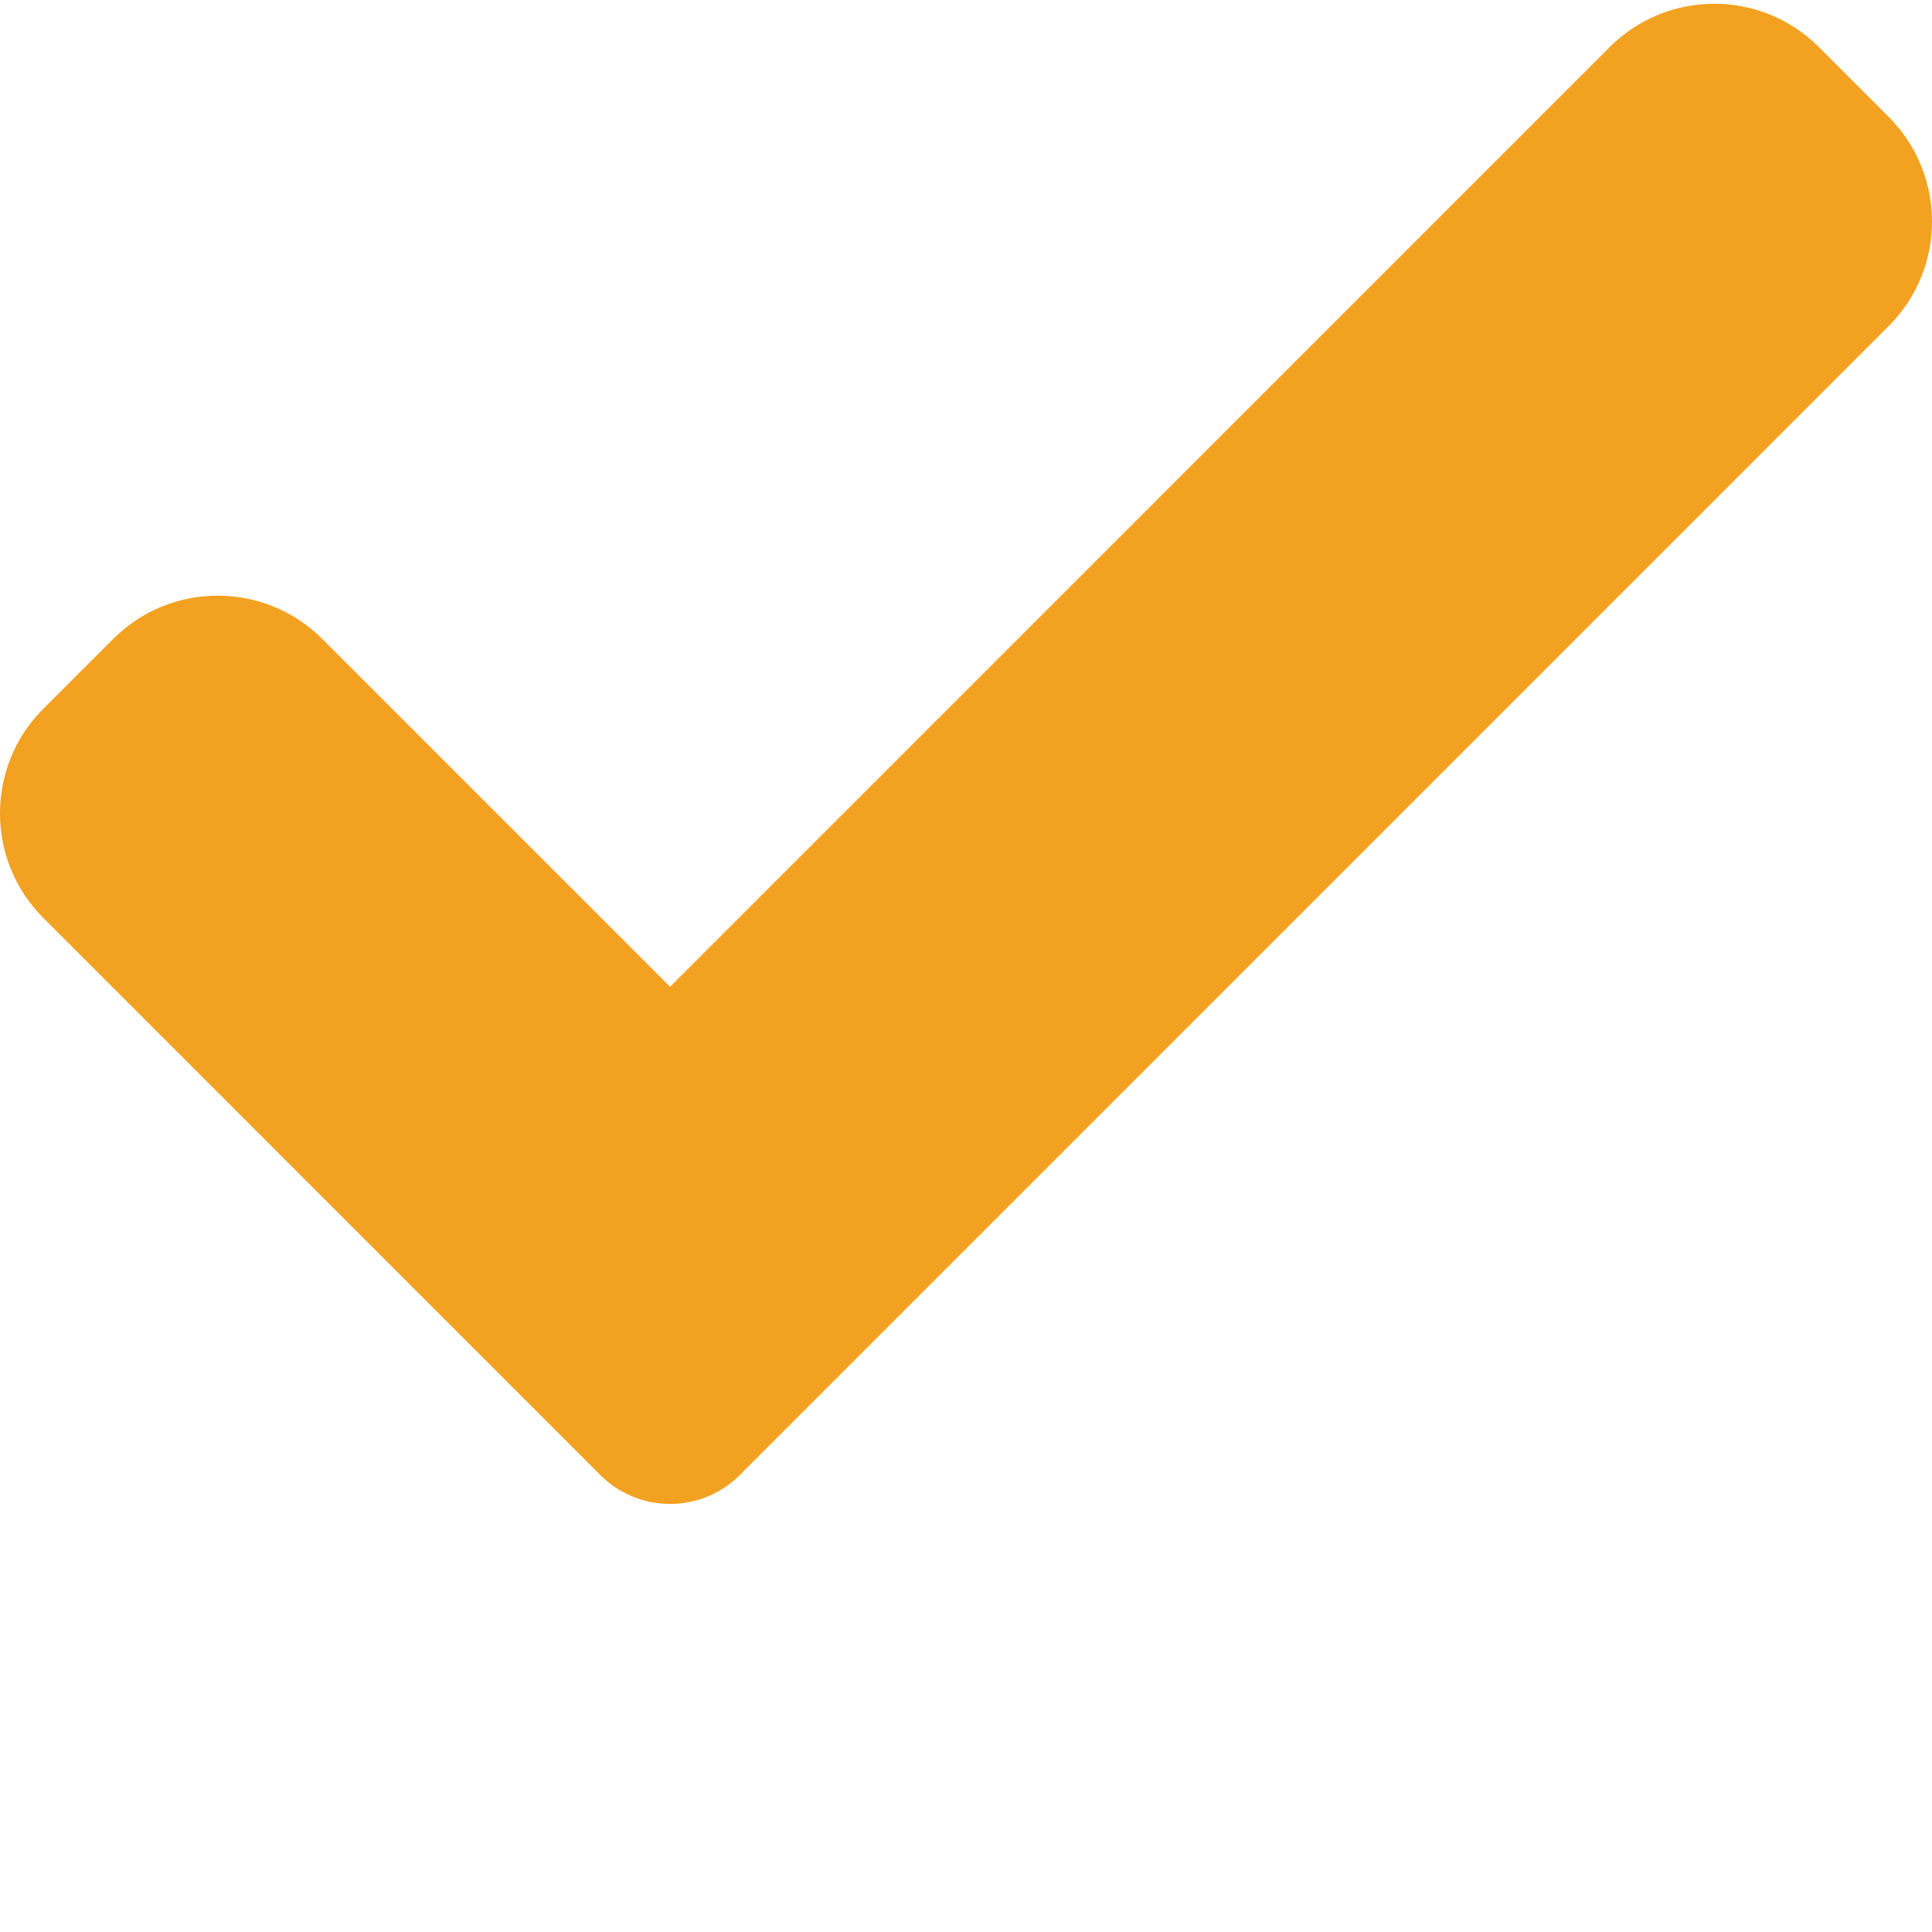
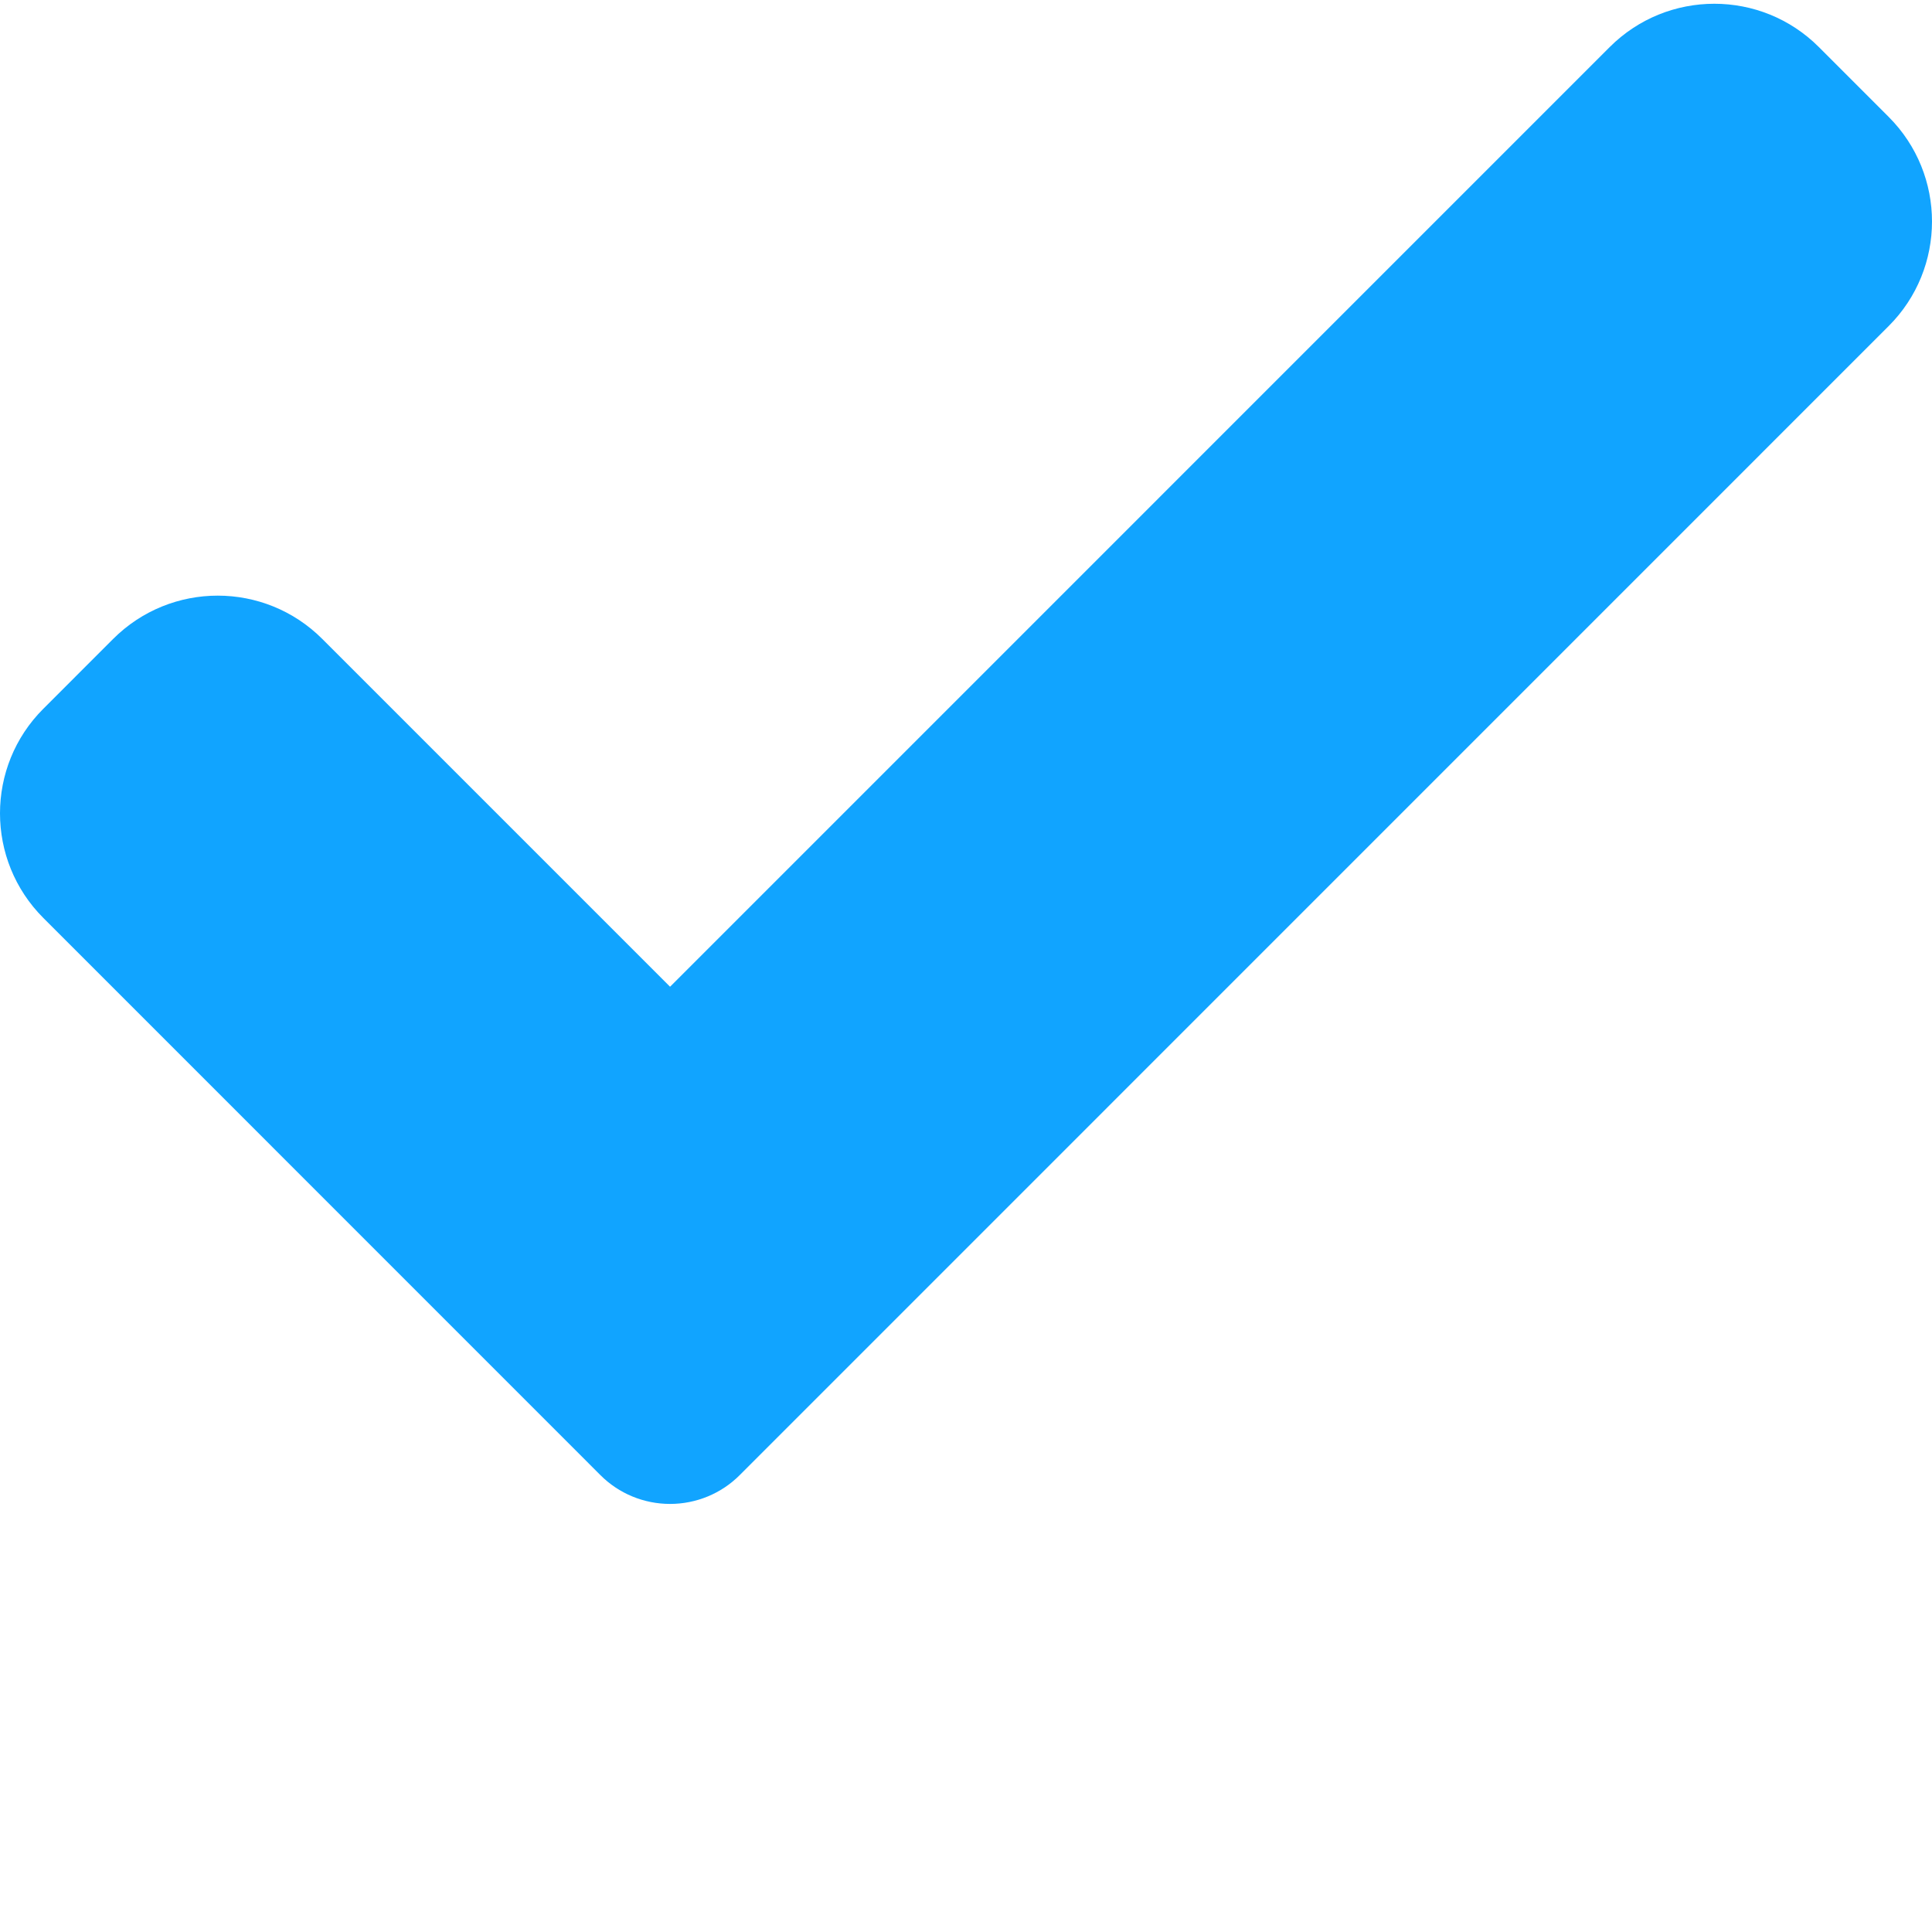
<svg xmlns="http://www.w3.org/2000/svg" version="1.1" width="512" height="512" x="0" y="0" viewBox="0 0 417.813 417" style="enable-background:new 0 0 512 512" xml:space="preserve" class="">
  <g>
-     <path d="m159.988 318.582c-3.988 4.012-9.43 6.25-15.082 6.25s-11.094-2.238-15.082-6.25l-120.449-120.469c-12.5-12.5-12.5-32.77 0-45.246l15.082-15.086c12.504-12.5 32.75-12.5 45.25 0l75.199 75.203 203.199-203.203c12.504-12.5 32.77-12.5 45.25 0l15.082 15.086c12.5 12.5 12.5 32.766 0 45.246zm0 0" fill="#f3a121" data-original="#2196f3" style="" />
+     <path d="m159.988 318.582c-3.988 4.012-9.43 6.25-15.082 6.25s-11.094-2.238-15.082-6.25l-120.449-120.469c-12.5-12.5-12.5-32.77 0-45.246l15.082-15.086c12.504-12.5 32.75-12.5 45.25 0l75.199 75.203 203.199-203.203c12.504-12.5 32.77-12.5 45.25 0l15.082 15.086c12.5 12.5 12.5 32.766 0 45.246zm0 0" fill="#11A4FF" data-original="#2196f3" style="" />
  </g>
</svg>
